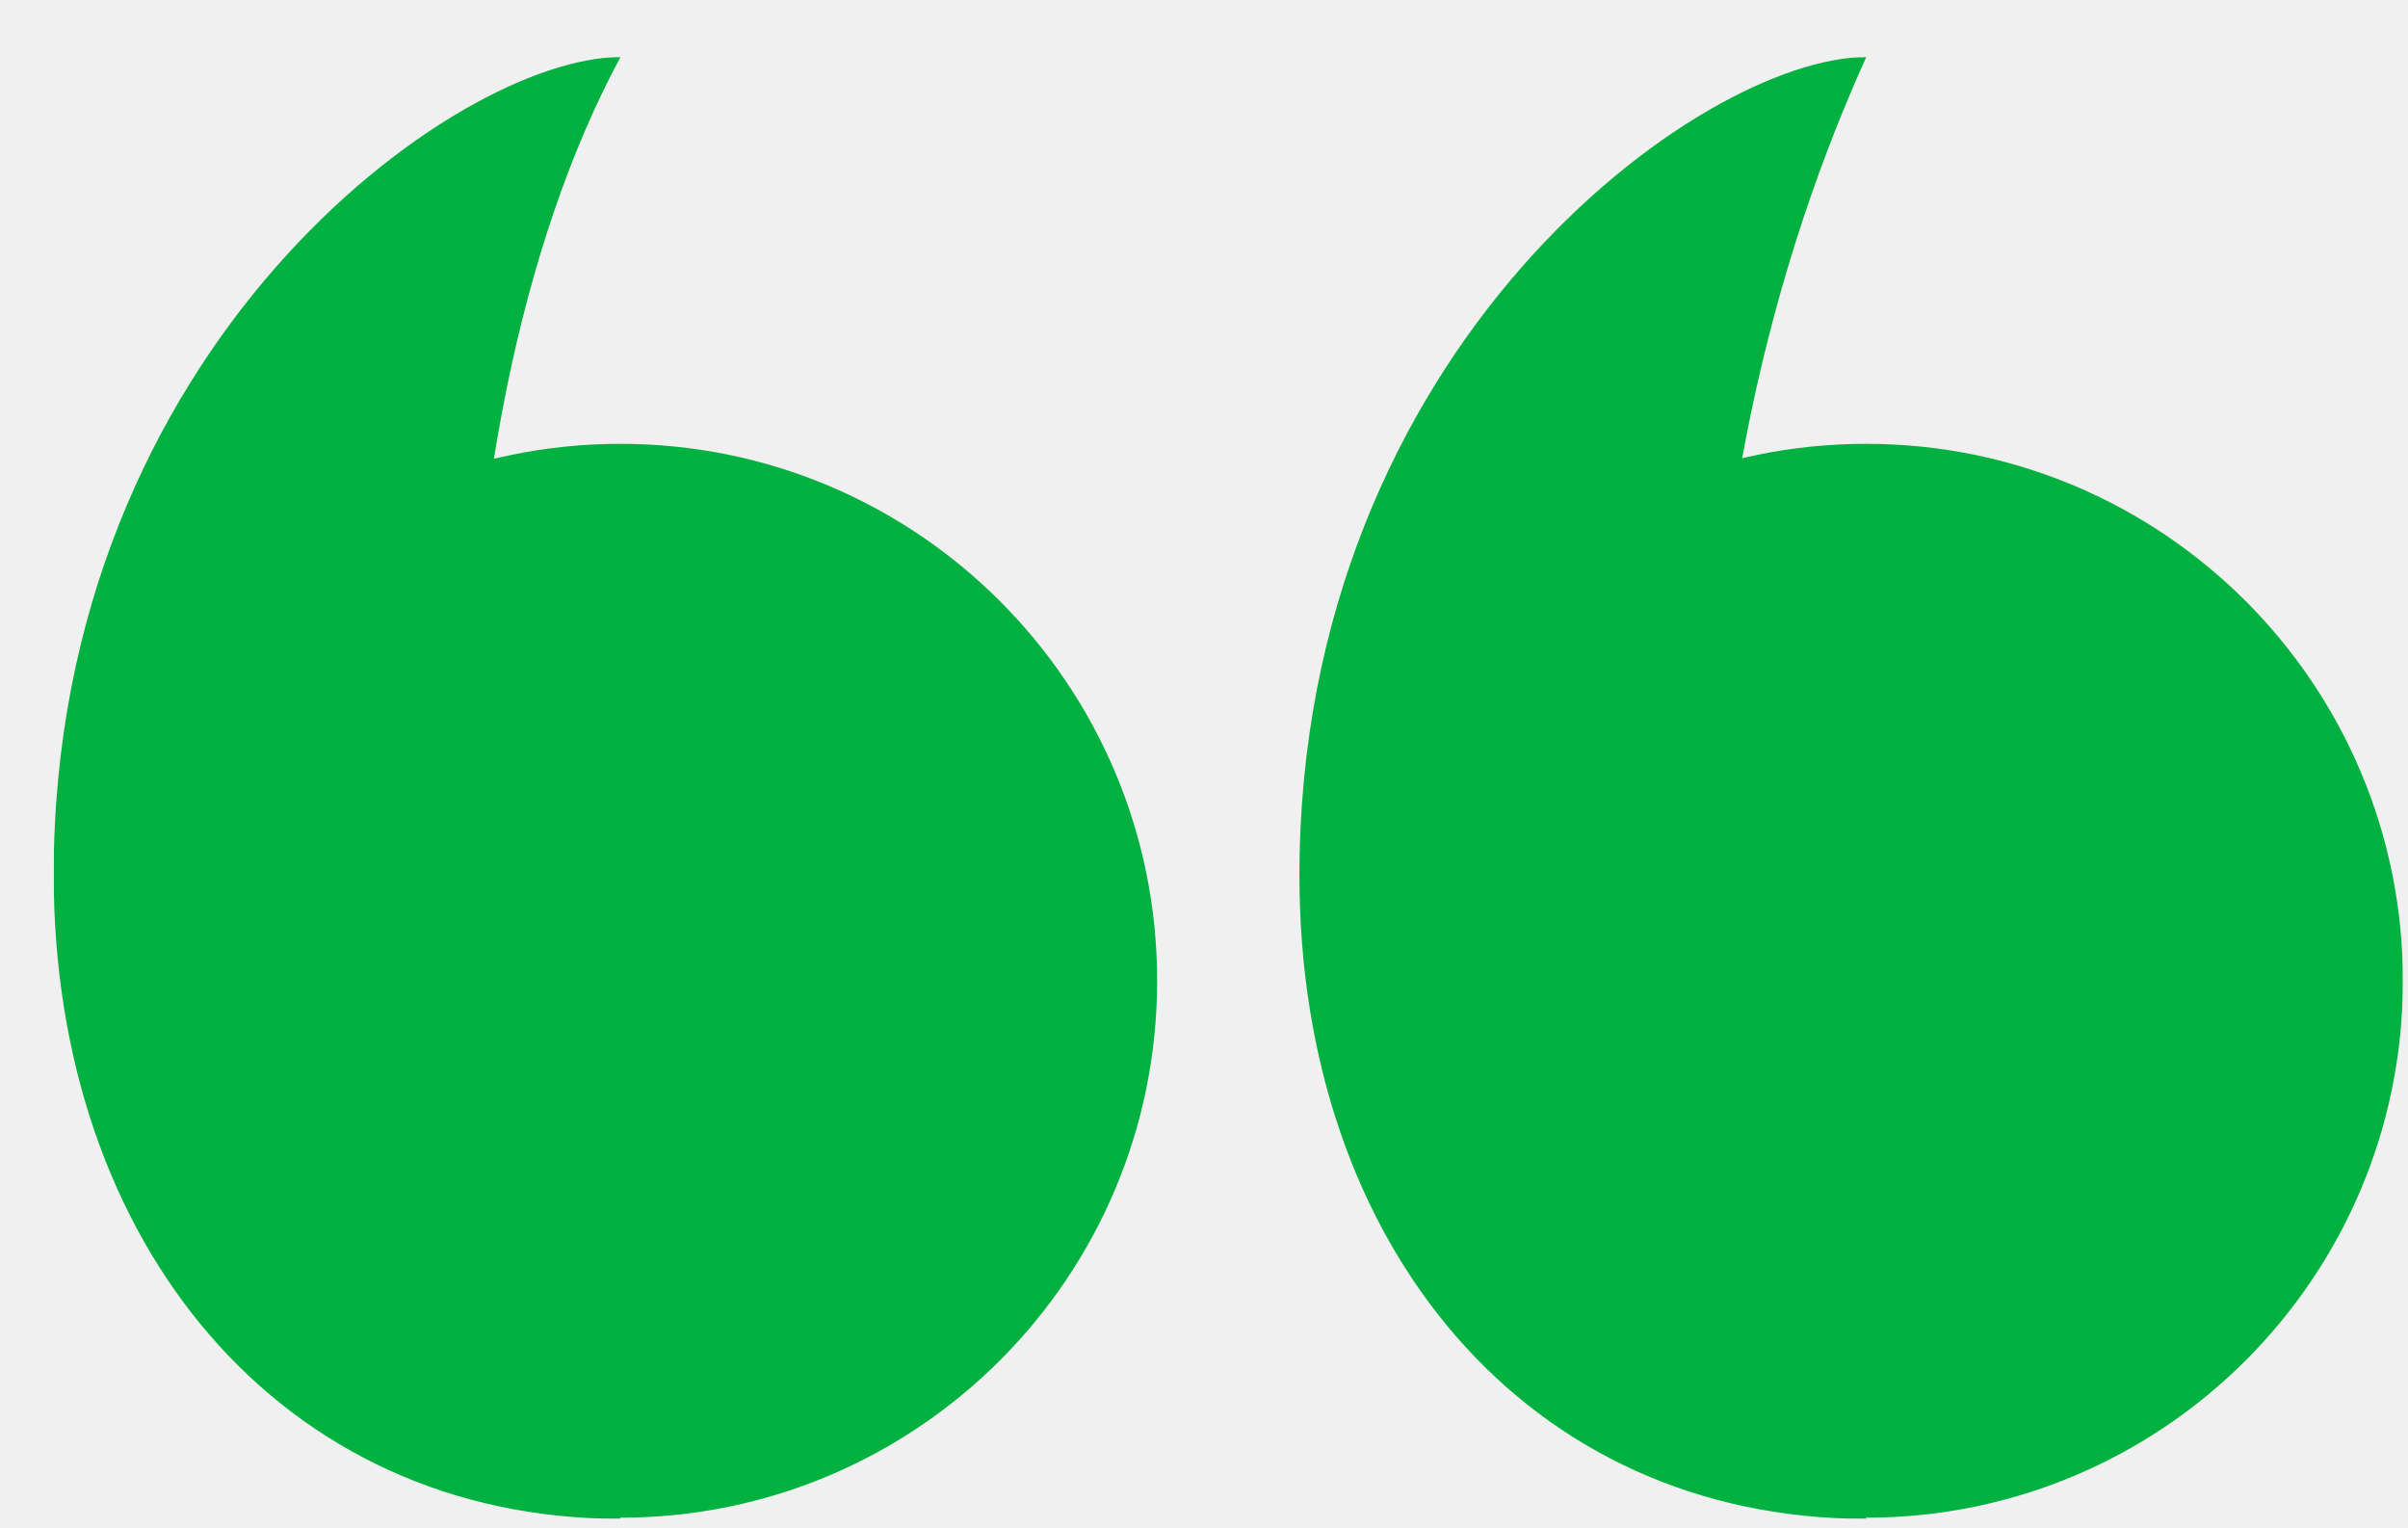
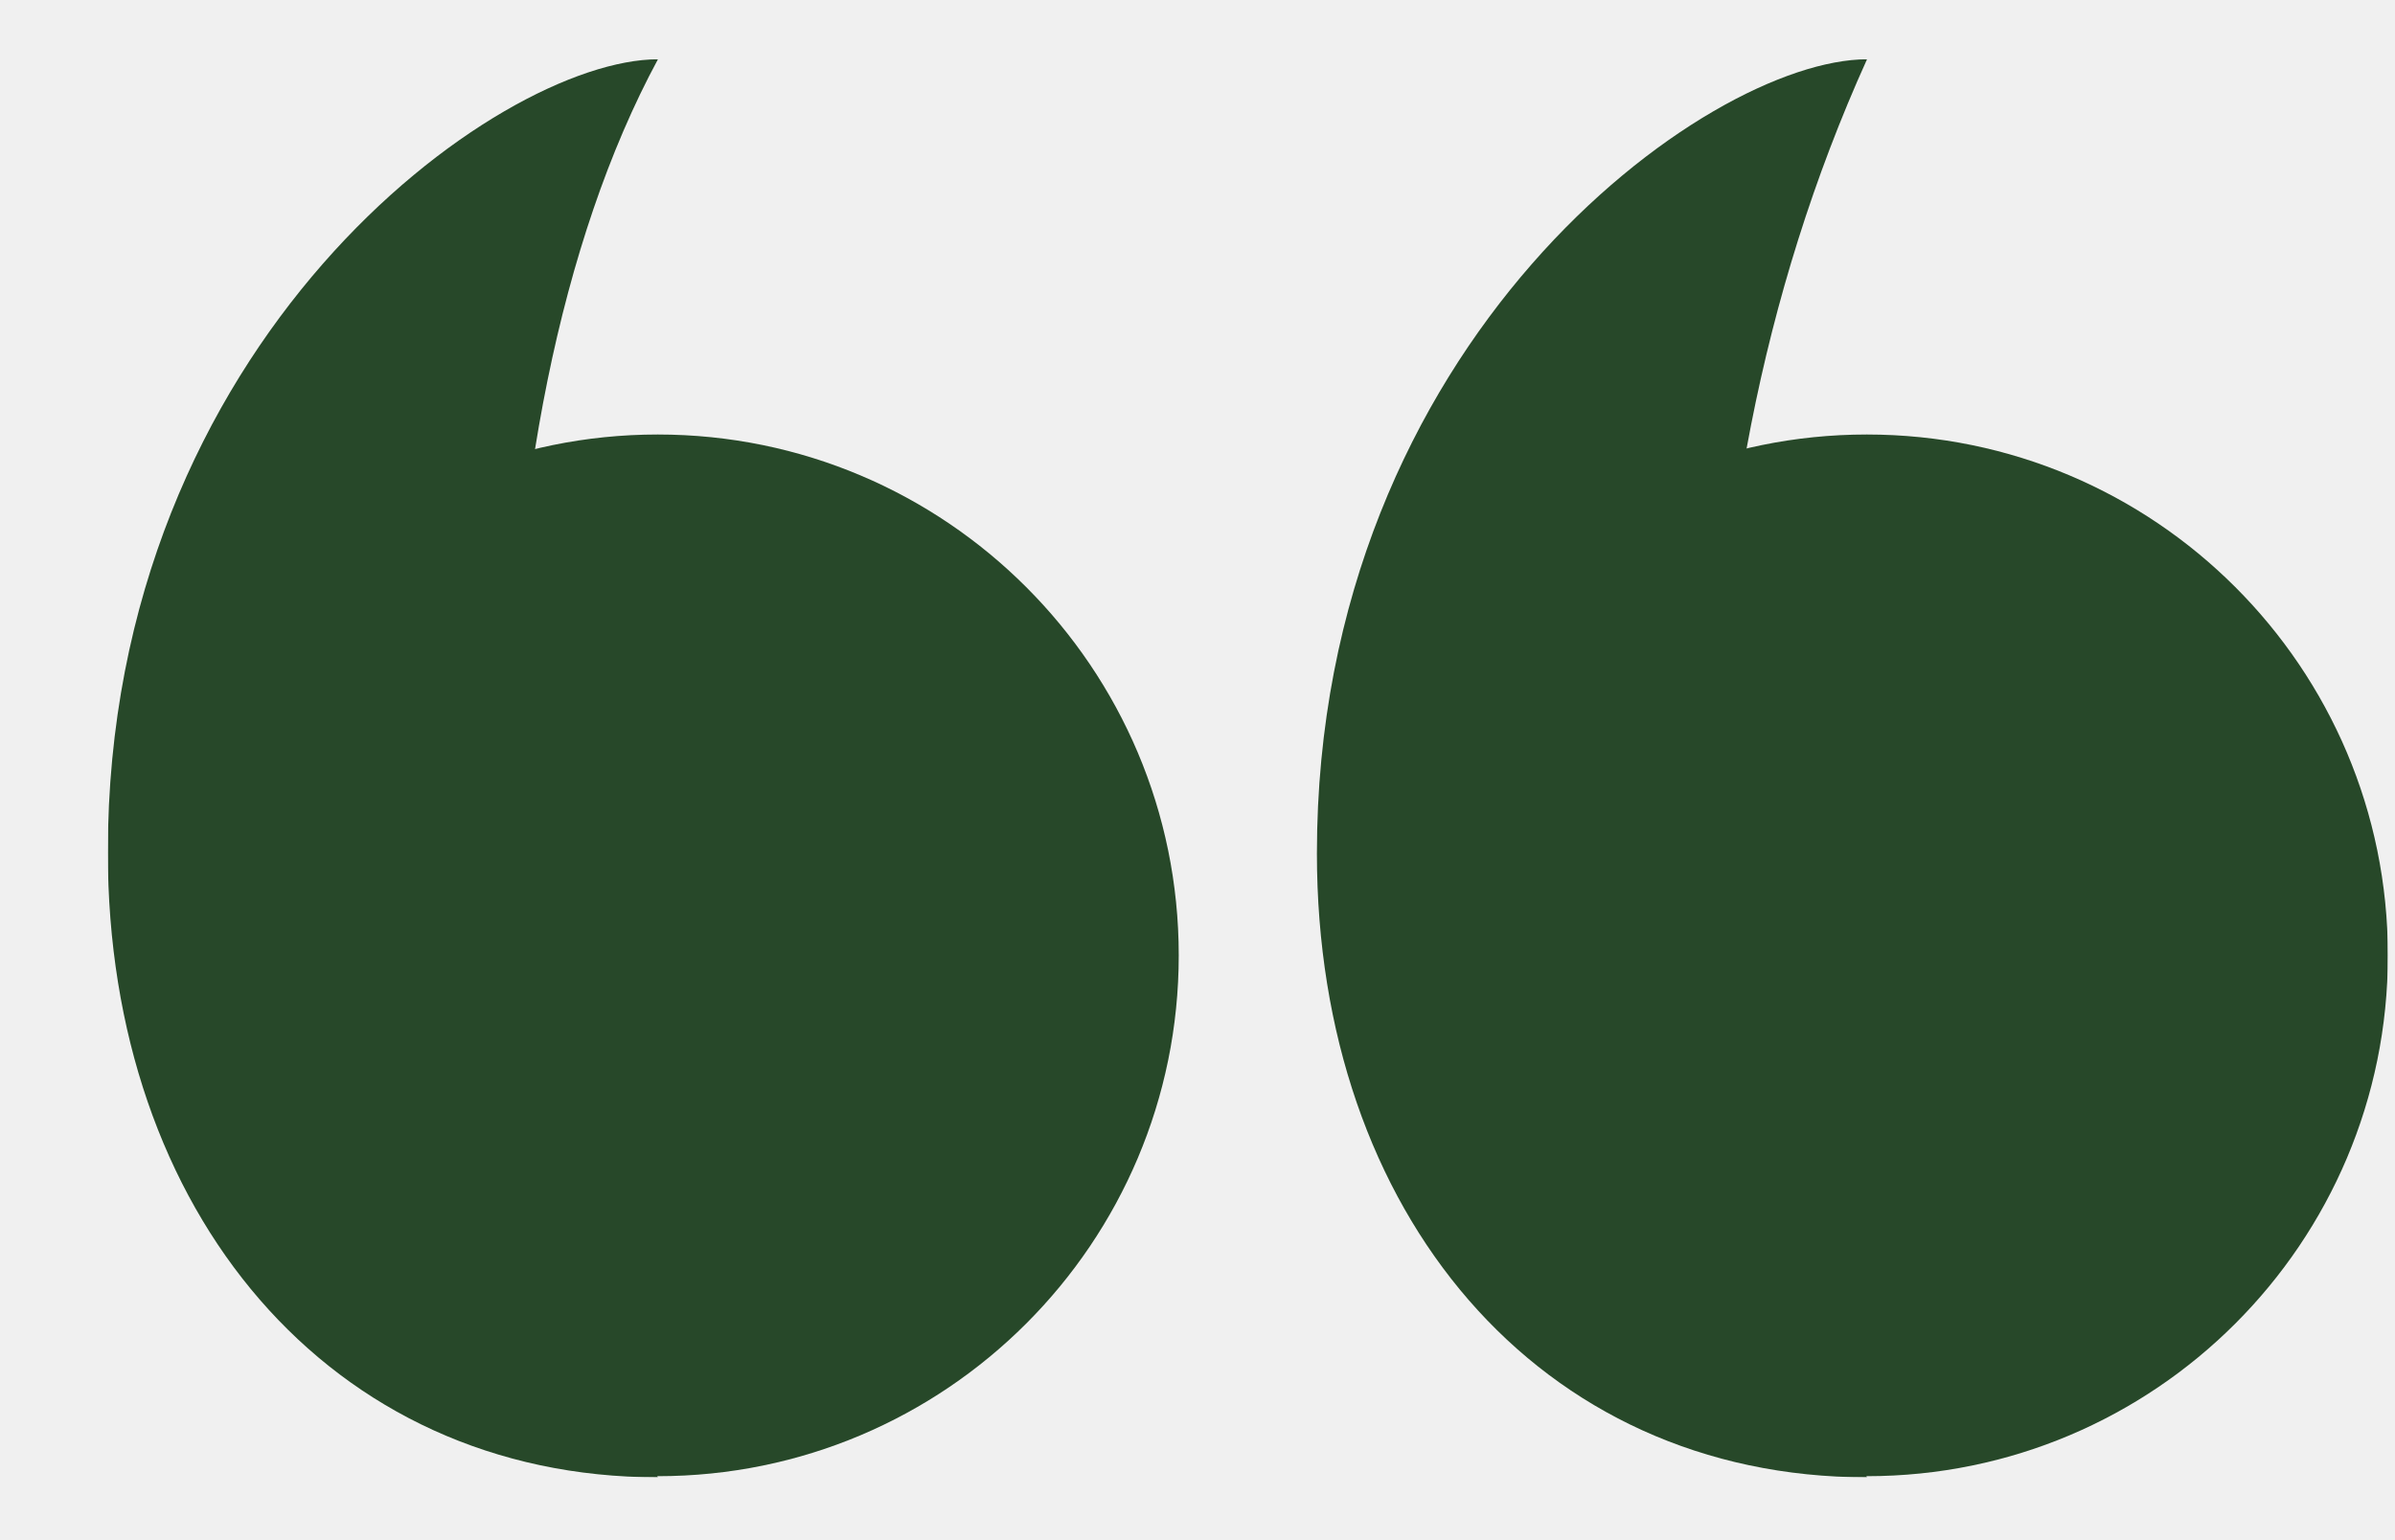
- <svg xmlns="http://www.w3.org/2000/svg" width="41" height="26" viewBox="0 0 41 26" fill="none">
-   <g clip-path="url(#clip0_1674_3193)">
-     <g clip-path="url(#clip1_1674_3193)">
-       <g clip-path="url(#clip2_1674_3193)">
-         <mask id="mask0_1674_3193" style="mask-type:luminance" maskUnits="userSpaceOnUse" x="0" y="0" width="41" height="26">
-           <path d="M40.914 0.971H0.914V25.855H40.914V0.971Z" fill="white" />
+ <svg xmlns="http://www.w3.org/2000/svg" width="42" height="27" viewBox="0 0 42 27" fill="none">
+   <g clip-path="url(#clip0_2004_9530)">
+     <g clip-path="url(#clip1_2004_9530)">
+       <g clip-path="url(#clip2_2004_9530)">
+         <mask id="mask0_2004_9530" style="mask-type:luminance" maskUnits="userSpaceOnUse" x="0" y="0" width="42" height="27">
+           <path d="M41.961 0.07H0.977V26.06H41.961V0.07Z" fill="white" />
        </mask>
-         <g mask="url(#mask0_1674_3193)">
-           <path d="M31.773 25.835C36.821 25.835 40.913 21.743 40.913 16.695C40.913 11.647 36.821 7.555 31.773 7.555C26.725 7.555 22.633 11.647 22.633 16.695C22.633 21.743 26.725 25.835 31.773 25.835Z" fill="#02B13F" />
-           <path d="M31.776 25.855C26.017 25.855 22.125 21.216 22.125 14.907C22.125 5.904 28.965 0.971 31.776 0.971C28.041 9.226 28.513 19.074 31.776 25.855Z" fill="#02B13F" />
-           <path d="M10.562 25.835C15.61 25.835 19.702 21.743 19.702 16.695C19.702 11.647 15.61 7.555 10.562 7.555C5.514 7.555 1.422 11.647 1.422 16.695C1.422 21.743 5.514 25.835 10.562 25.835Z" fill="#02B13F" />
-           <path d="M10.565 25.855C4.806 25.855 0.914 21.197 0.914 14.887C0.914 5.904 7.754 0.971 10.565 0.971C7.106 7.379 7.165 19.074 10.565 25.855Z" fill="#02B13F" />
+         <g mask="url(#mask0_2004_9530)">
+           <mask id="mask1_2004_9530" style="mask-type:luminance" maskUnits="userSpaceOnUse" x="0" y="0" width="42" height="27">
+             <path d="M41.961 0.07H0.977V26.06H41.961V0.07Z" fill="white" />
+           </mask>
+           <g mask="url(#mask1_2004_9530)">
+             <mask id="mask2_2004_9530" style="mask-type:luminance" maskUnits="userSpaceOnUse" x="0" y="0" width="42" height="27">
+               <path d="M41.961 0.07H0.977V26.06H41.961V0.07Z" fill="white" />
+             </mask>
+             <g mask="url(#mask2_2004_9530)">
+               <mask id="mask3_2004_9530" style="mask-type:luminance" maskUnits="userSpaceOnUse" x="1" y="1" width="41" height="25">
+                 <path d="M41.875 1.04H1.891V25.915H41.875V1.04Z" fill="white" />
+               </mask>
+               <g mask="url(#mask3_2004_9530)">
+                 <path d="M32.738 25.895C37.784 25.895 41.875 21.804 41.875 16.758C41.875 11.712 37.784 7.622 32.738 7.622C27.692 7.622 23.602 11.712 23.602 16.758C23.602 21.804 27.692 25.895 32.738 25.895Z" fill="#274829" />
+                 <path d="M32.741 25.915C26.984 25.915 23.094 21.278 23.094 14.971C23.094 5.972 29.931 1.04 32.741 1.04C29.008 9.292 29.48 19.136 32.741 25.915Z" fill="#274829" />
+                 <path d="M11.535 25.895C16.581 25.895 20.671 21.804 20.671 16.758C20.671 11.712 16.581 7.622 11.535 7.622C6.489 7.622 2.398 11.712 2.398 16.758C2.398 21.804 6.489 25.895 11.535 25.895Z" fill="#274829" />
+                 <path d="M11.538 25.915C5.781 25.915 1.891 21.258 1.891 14.951C1.891 5.972 8.728 1.04 11.538 1.04C8.08 7.445 8.139 19.136 11.538 25.915Z" fill="#274829" />
+               </g>
+             </g>
+           </g>
        </g>
      </g>
    </g>
  </g>
  <defs>
-     <clipPath id="clip0_1674_3193">
-       <rect width="41" height="26" fill="white" />
+     <clipPath id="clip0_2004_9530">
+       <rect width="40.99" height="25.99" fill="white" transform="translate(0.976562 0.0698242)" />
    </clipPath>
-     <clipPath id="clip1_1674_3193">
-       <rect width="41" height="26" fill="white" />
+     <clipPath id="clip1_2004_9530">
+       <rect width="40.99" height="25.99" fill="white" transform="translate(0.976562 0.0698242)" />
    </clipPath>
-     <clipPath id="clip2_1674_3193">
-       <rect width="41" height="26" fill="white" />
+     <clipPath id="clip2_2004_9530">
+       <rect width="40.984" height="25.99" fill="white" transform="translate(0.976562 0.0698242)" />
    </clipPath>
  </defs>
</svg>
